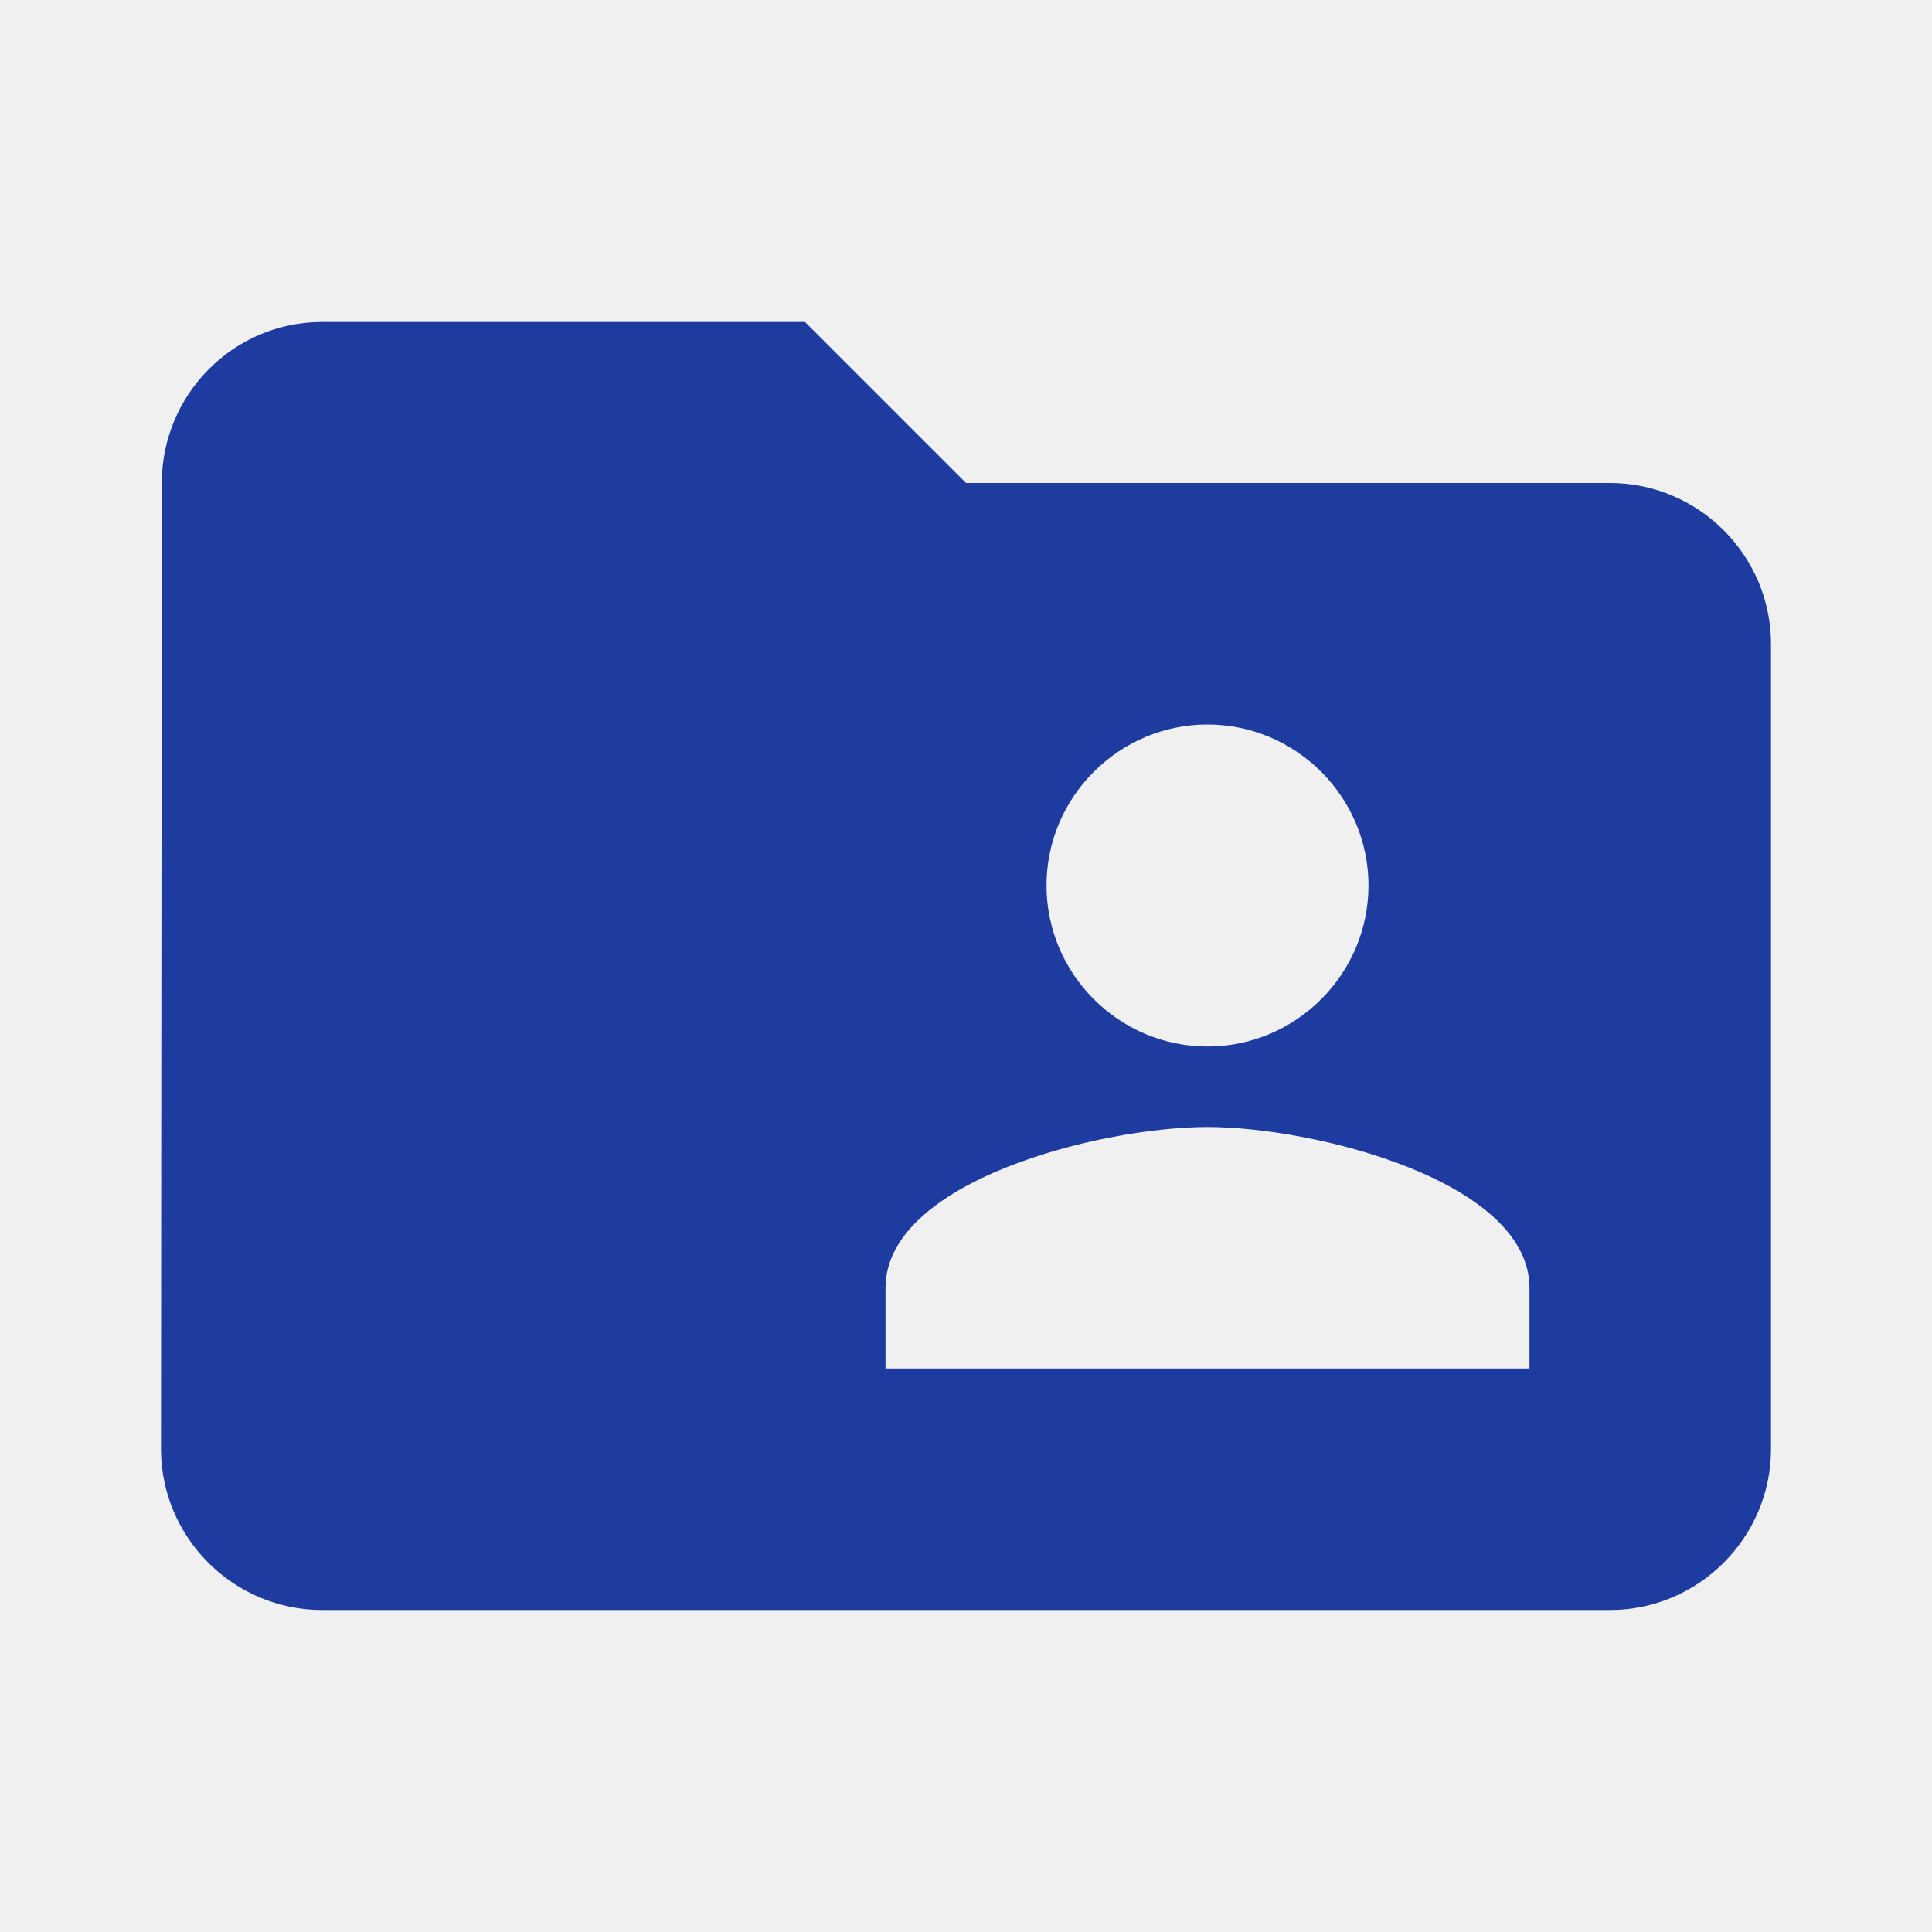
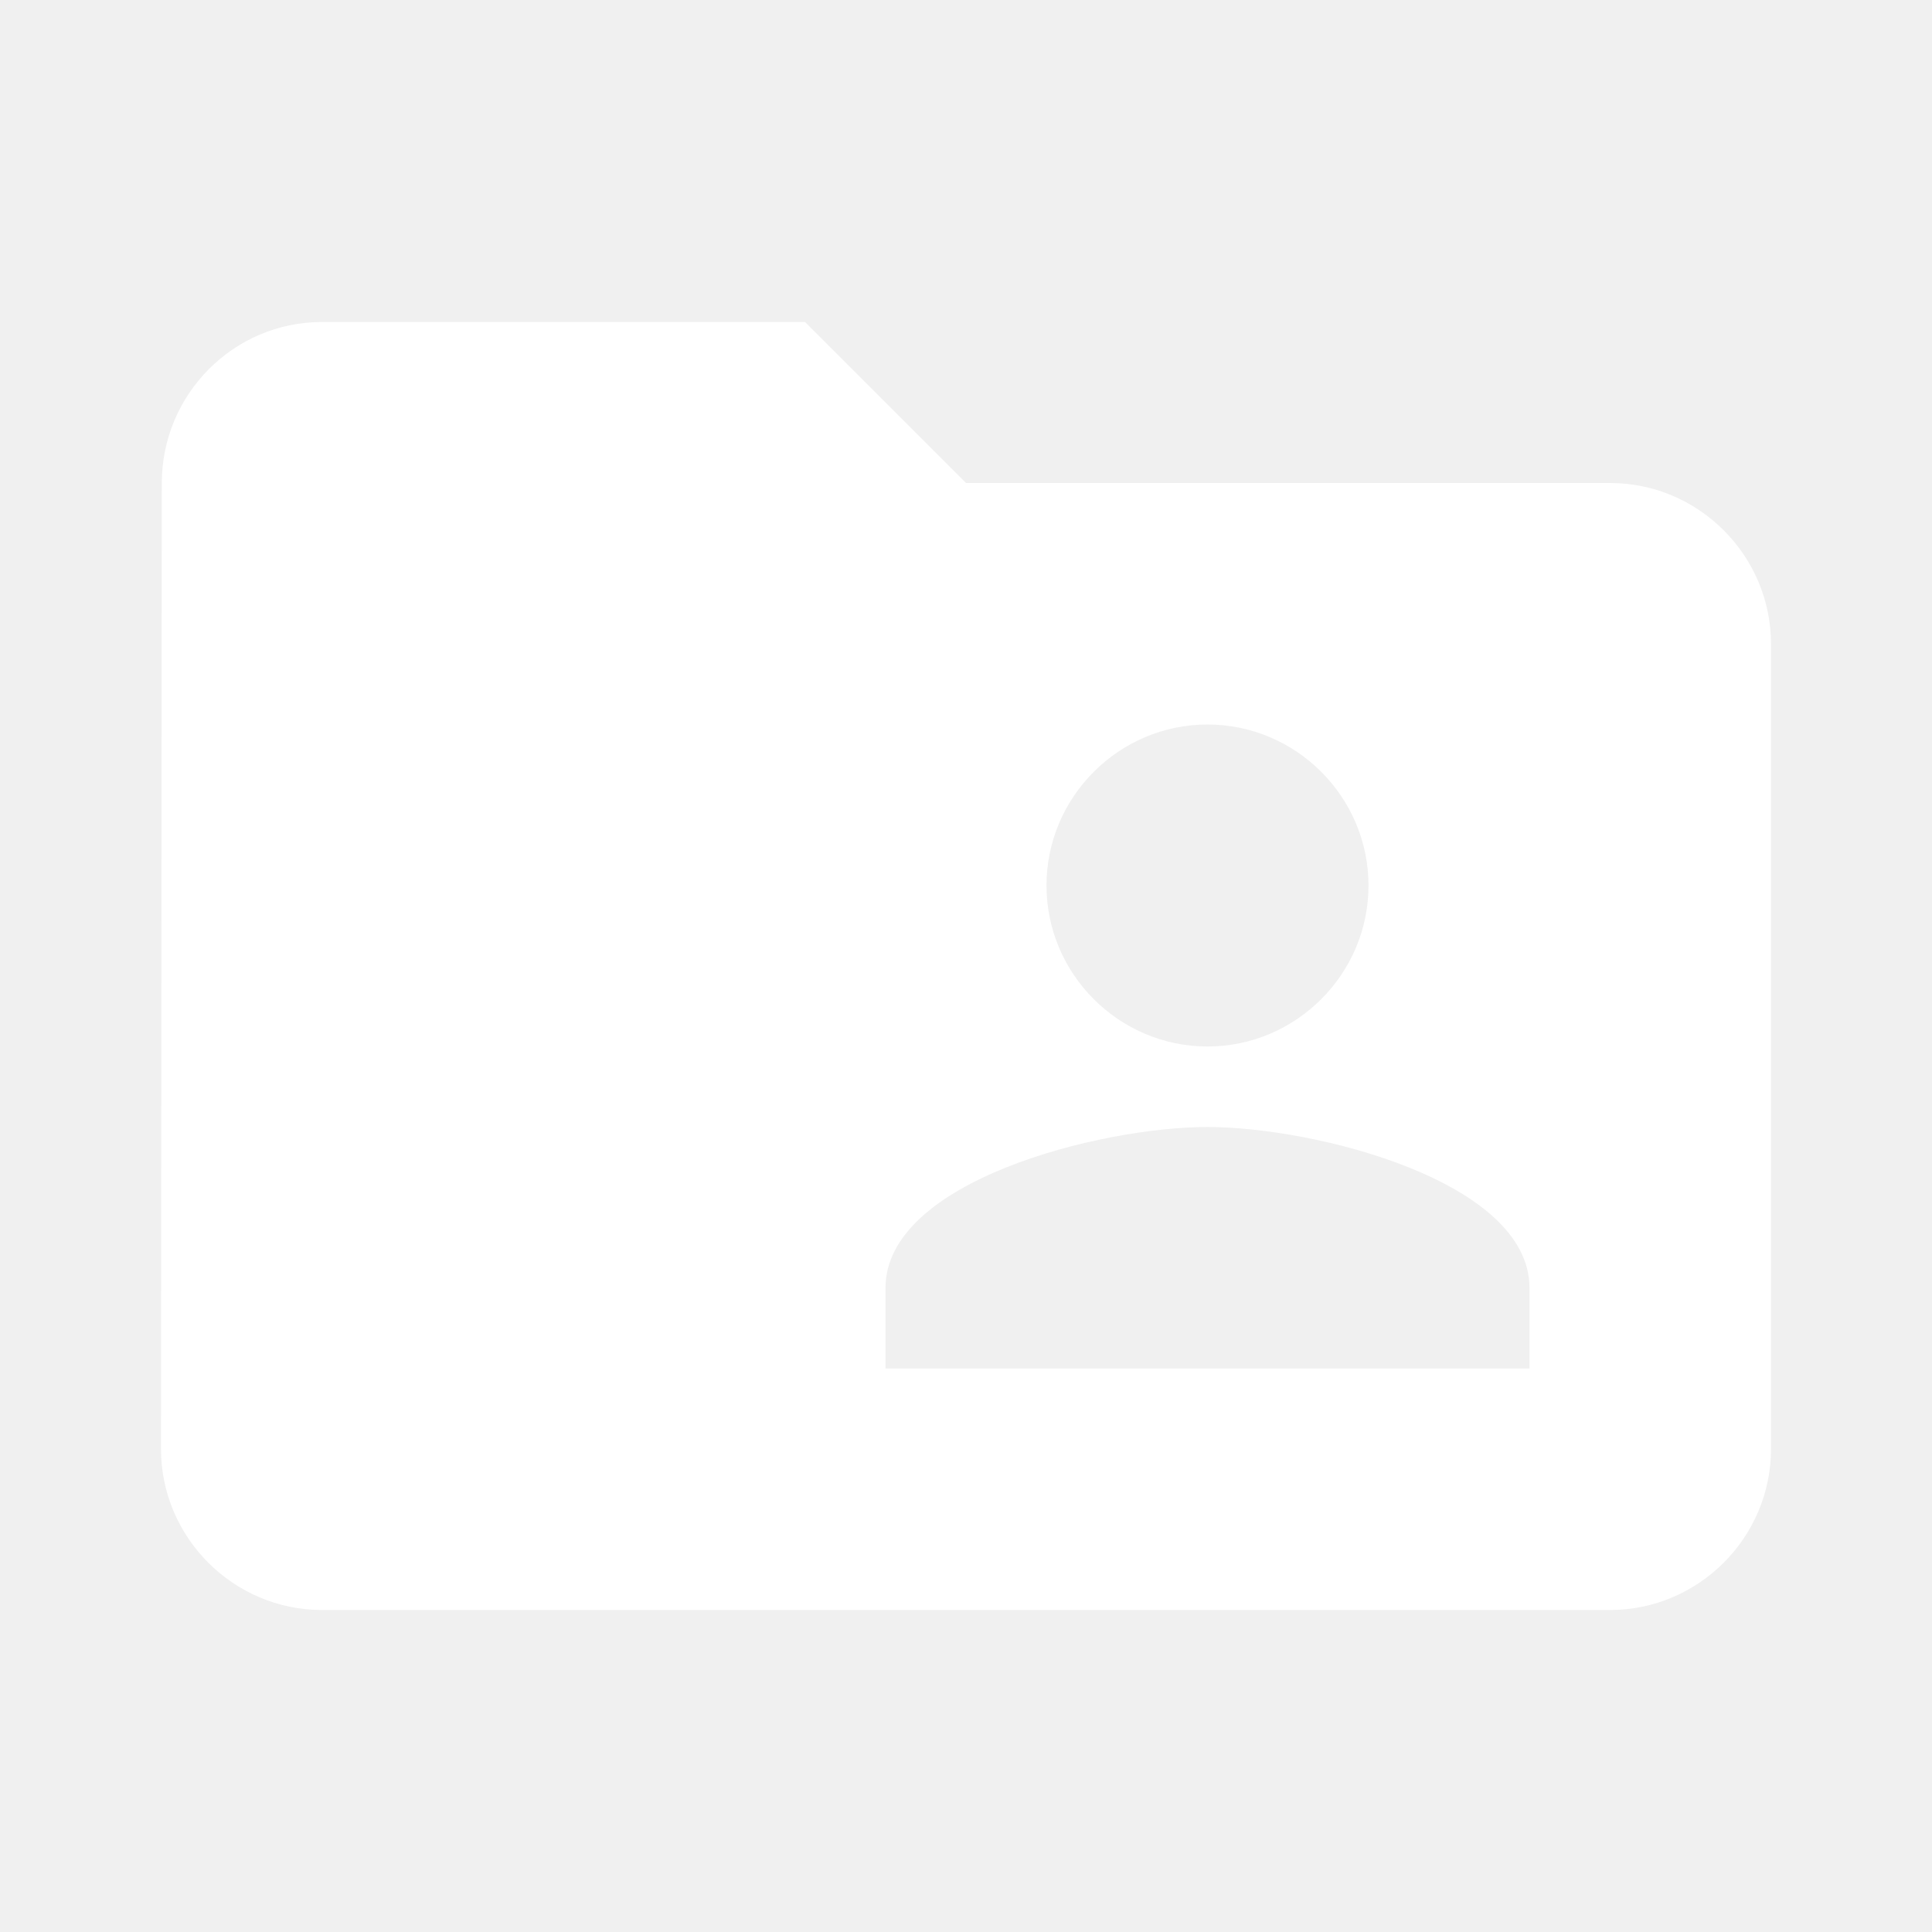
<svg xmlns="http://www.w3.org/2000/svg" version="1.1" id="Layer_1" x="0px" y="0px" width="24px" height="24px" viewBox="0 0 24 24" enable-background="new 0 0 24 24" xml:space="preserve">
-   <path fill="#1E3CA0" d="M20,6h-8l-2-2H4C2.9,4,2.01,4.9,2.01,6L2,18c0,1.1,0.9,2,2,2h16c1.1,0,2-0.9,2-2V8C22,6.9,21.1,6,20,6z   M15,9c1.1,0,2,0.9,2,2s-0.9,2-2,2s-2-0.9-2-2S13.9,9,15,9z M19,17h-8v-1c0-1.33,2.67-2,4-2s4,0.67,4,2V17z" />
+   <path fill="#FFFFFF" d="M20,6h-8l-2-2H4C2.9,4,2.01,4.9,2.01,6L2,18c0,1.1,0.9,2,2,2h16c1.1,0,2-0.9,2-2V8C22,6.9,21.1,6,20,6z   M15,9c1.1,0,2,0.9,2,2s-0.9,2-2,2s-2-0.9-2-2S13.9,9,15,9z M19,17h-8v-1c0-1.33,2.67-2,4-2s4,0.67,4,2V17z" />
  <path fill="none" d="M0,0h24v24H0V0z" />
</svg>
